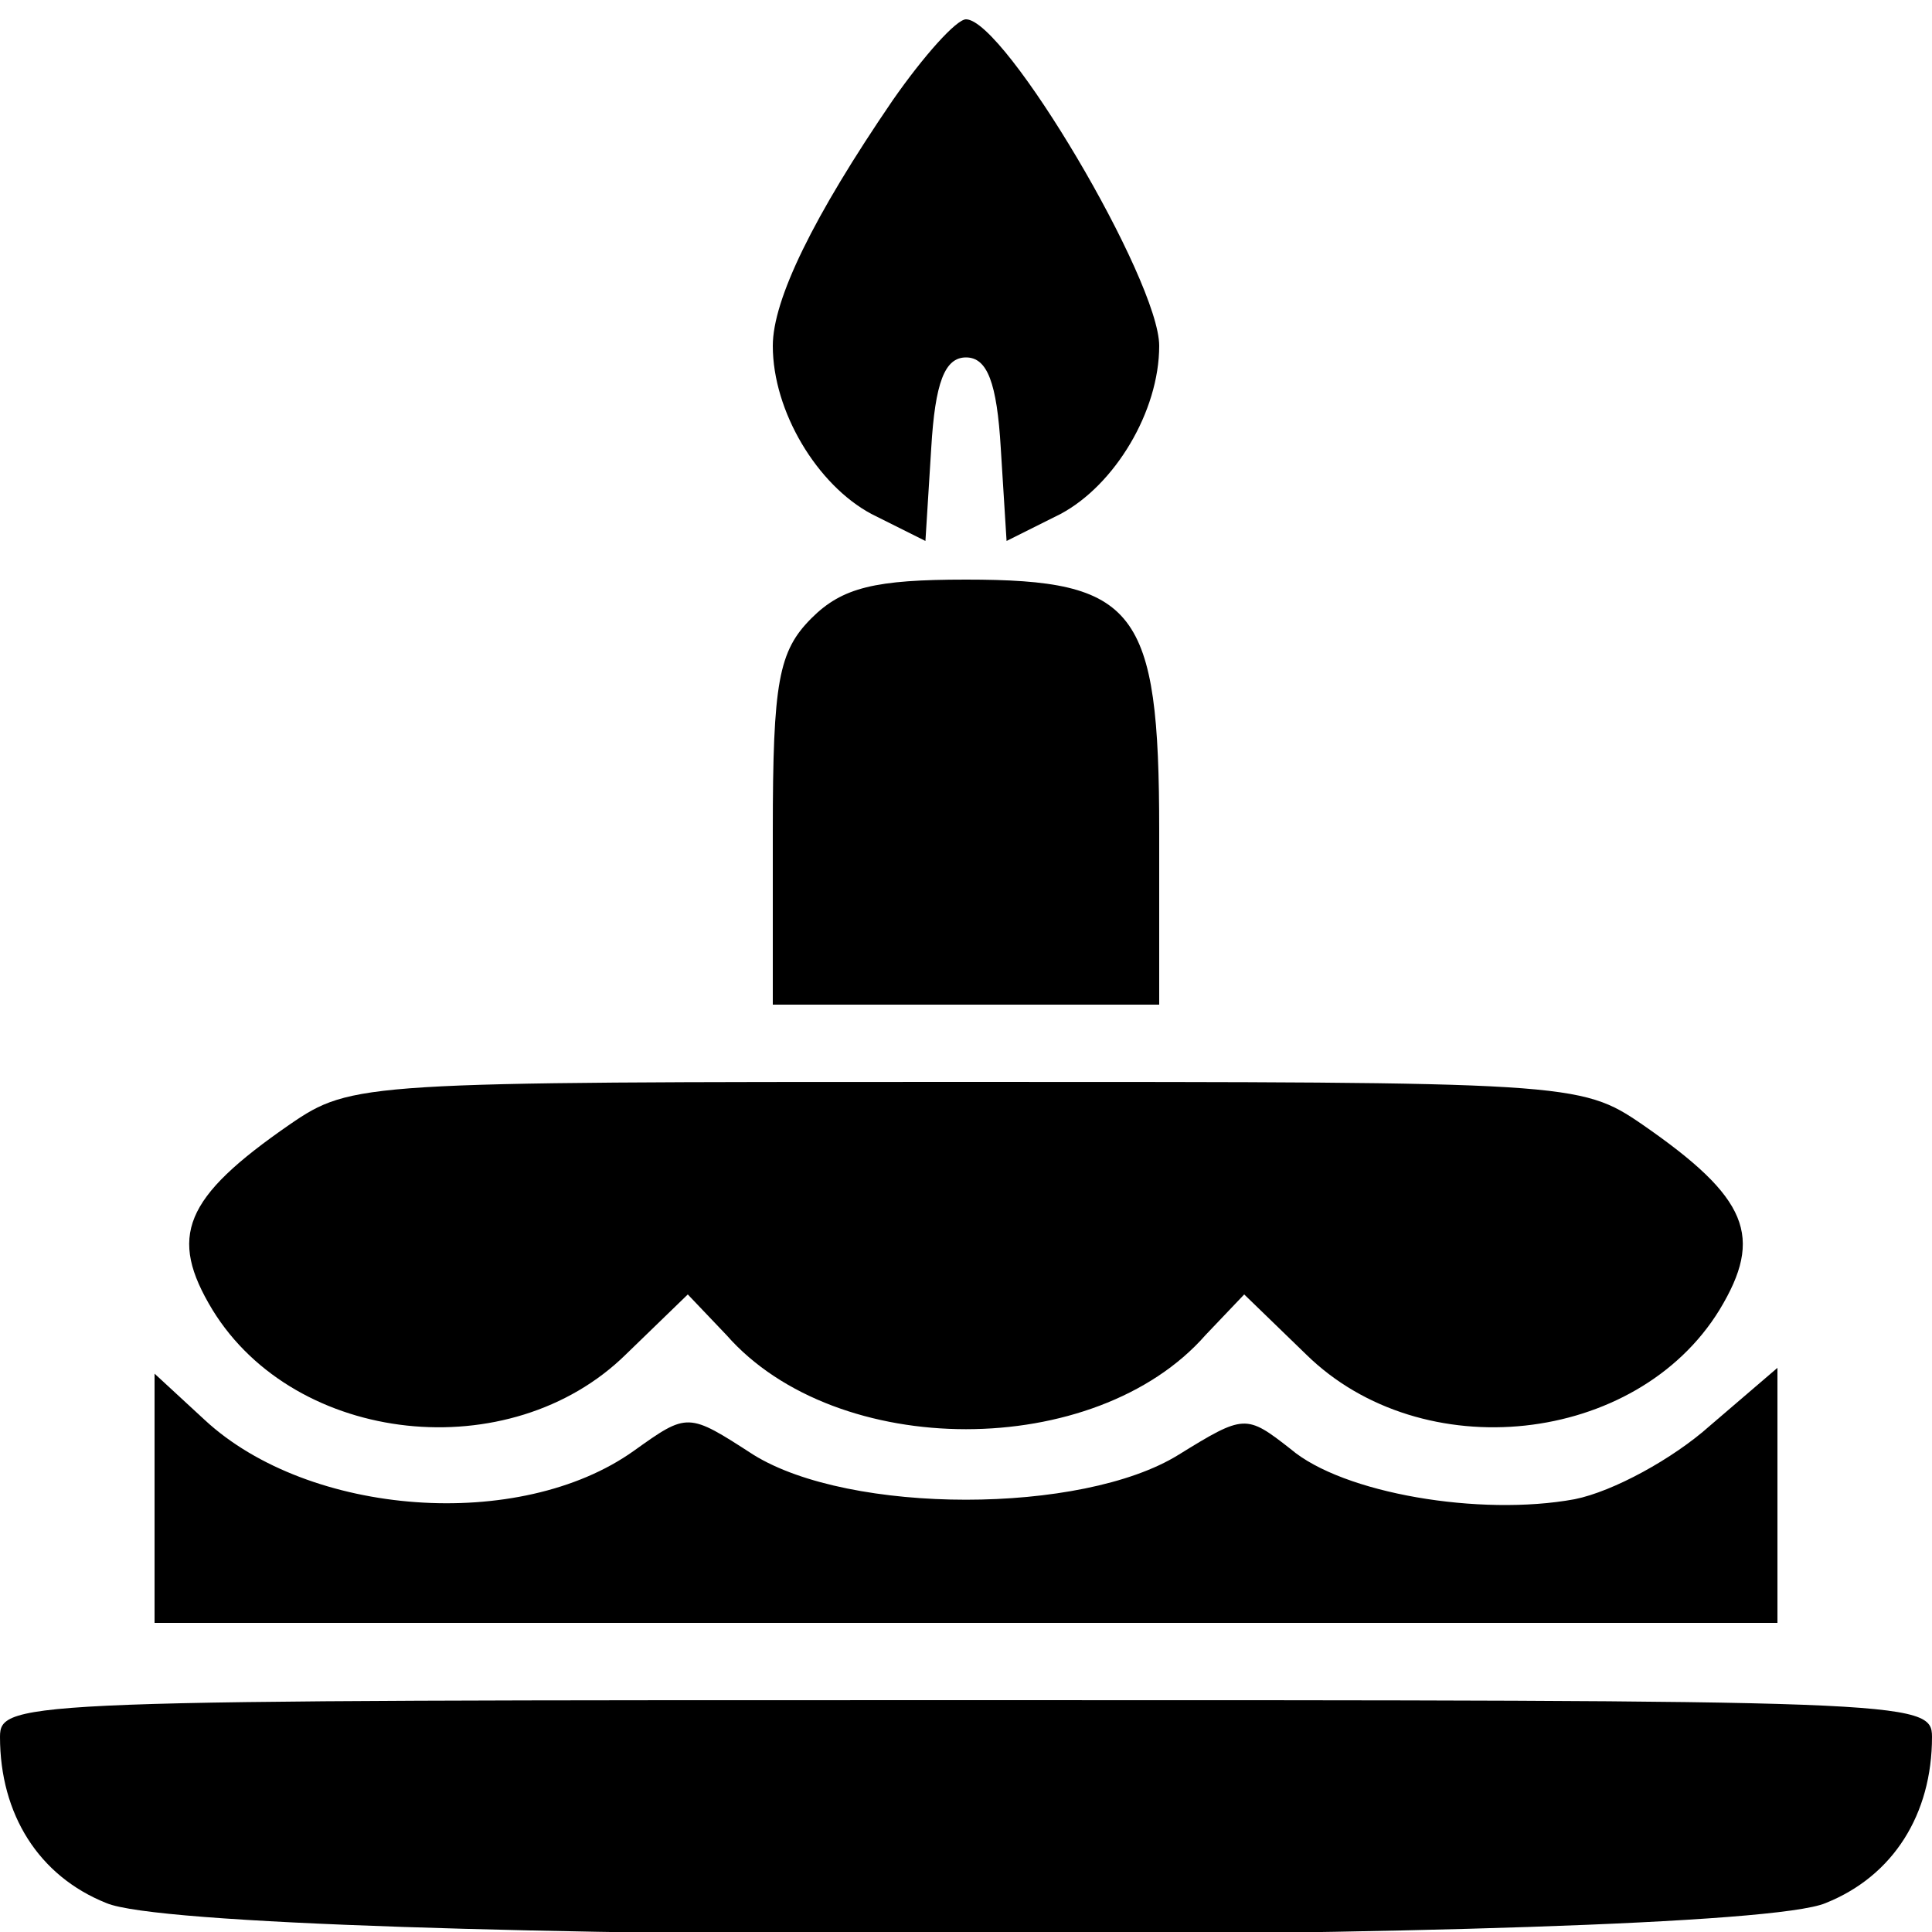
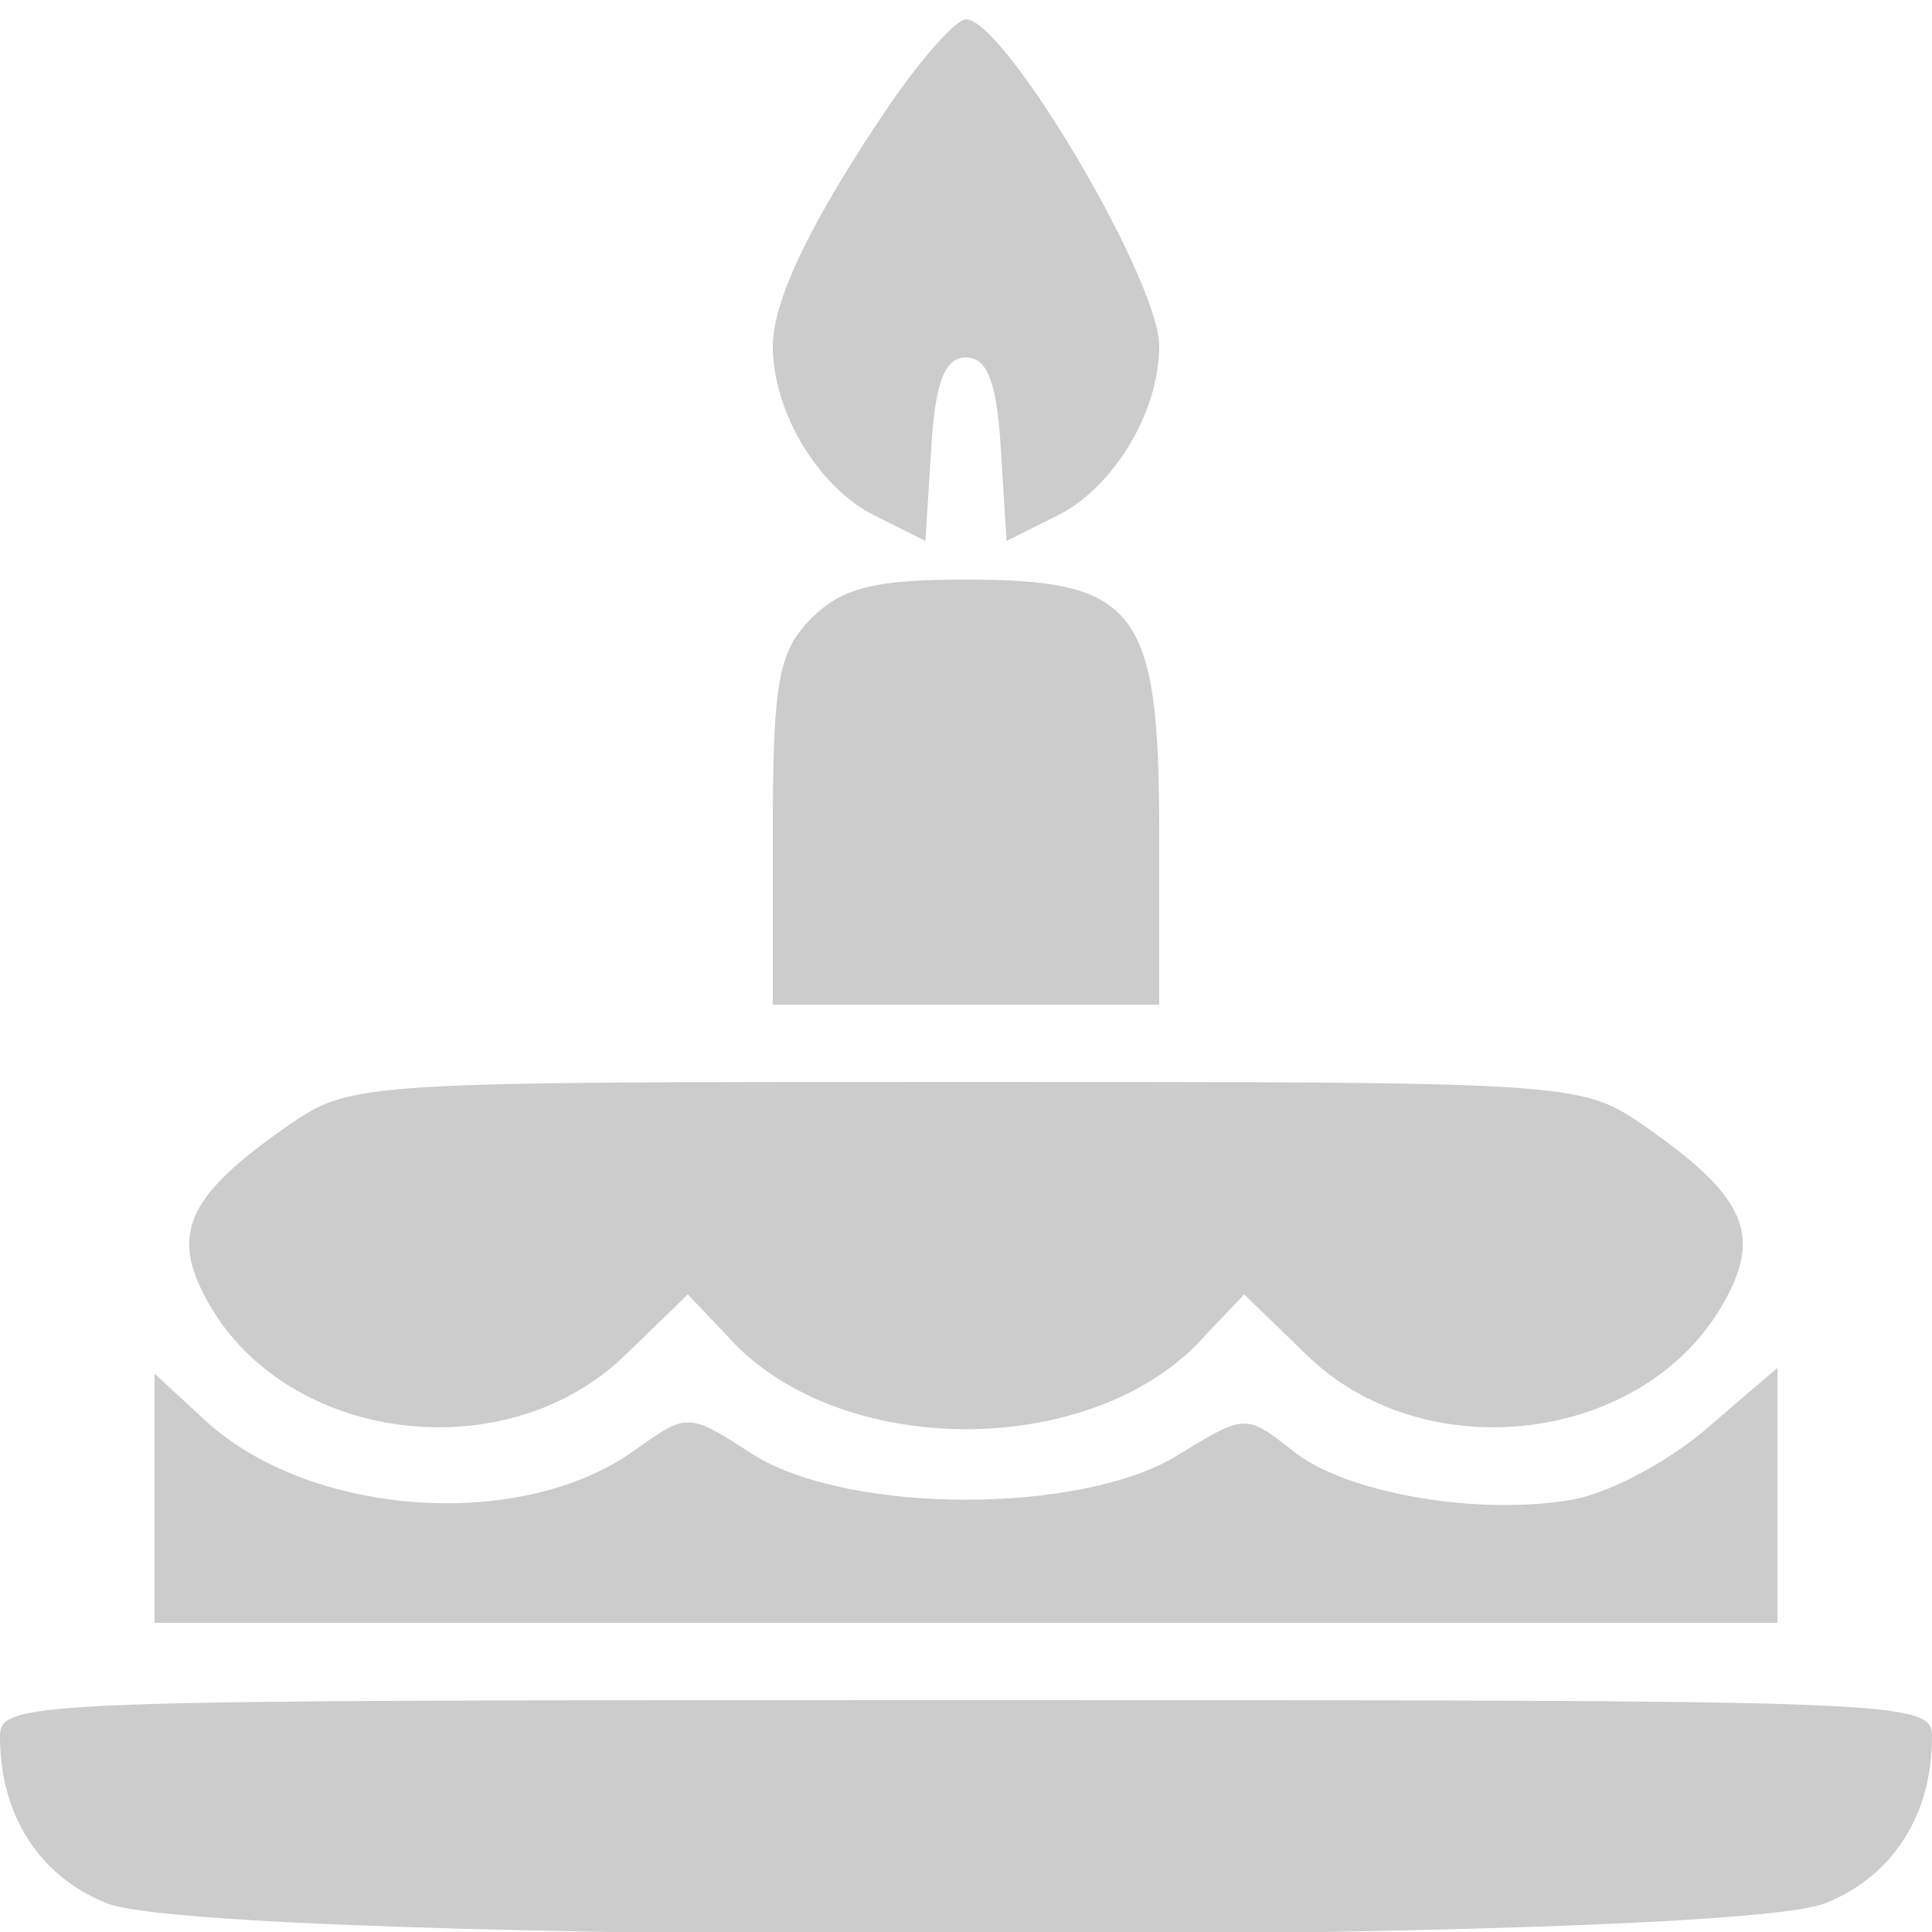
<svg xmlns="http://www.w3.org/2000/svg" version="1.0" width="100pt" height="100pt" viewBox="0 0 100 100" preserveAspectRatio="xMidYMid meet">
-   <g transform="translate(0,100) scale(0.1,-0.1)" fill="#000000" stroke="none">
+   <g transform="translate(0,100) scale(0.1,-0.1)" fill="#CCCCCC" stroke="none">
    <path d="M462 948 c-41 -60 -62 -103 -62 -127 0 -34 23 -72 51 -87 l28 -14 3 48 c2 34 7 47 18 47 11 0 16 -13 18 -47 l3 -48 28 14 c28 15 51 53 51 87 0 34 -80 169 -100 169 -5 0 -22 -19 -38 -42z" />
    <path d="M420 680 c-17 -17 -20 -33 -20 -110 l0 -90 100 0 100 0 0 90 c0 115 -12 130 -100 130 -47 0 -64 -4 -80 -20z" />
    <path d="M150 418 c-55 -38 -63 -58 -40 -96 43 -70 154 -82 214 -23 l32 31 20 -21 c57 -65 191 -65 248 0 l20 21 32 -31 c60 -59 171 -47 214 23 23 38 15 58 -40 96 -32 22 -38 22 -350 22 -312 0 -318 0 -350 -22z" />
    <path d="M80 225 l0 -65 420 0 420 0 0 66 0 66 -35 -30 c-19 -17 -50 -34 -70 -38 -49 -9 -120 3 -147 26 -23 18 -24 18 -58 -3 -50 -31 -170 -31 -220 0 -34 22 -34 22 -62 2 -59 -42 -168 -34 -222 16 l-26 24 0 -64z" />
    <path d="M0 101 c0 -40 20 -72 55 -86 51 -22 839 -22 890 0 35 14 55 46 55 86 0 19 -12 19 -500 19 -488 0 -500 0 -500 -19z" />
  </g>
</svg>
